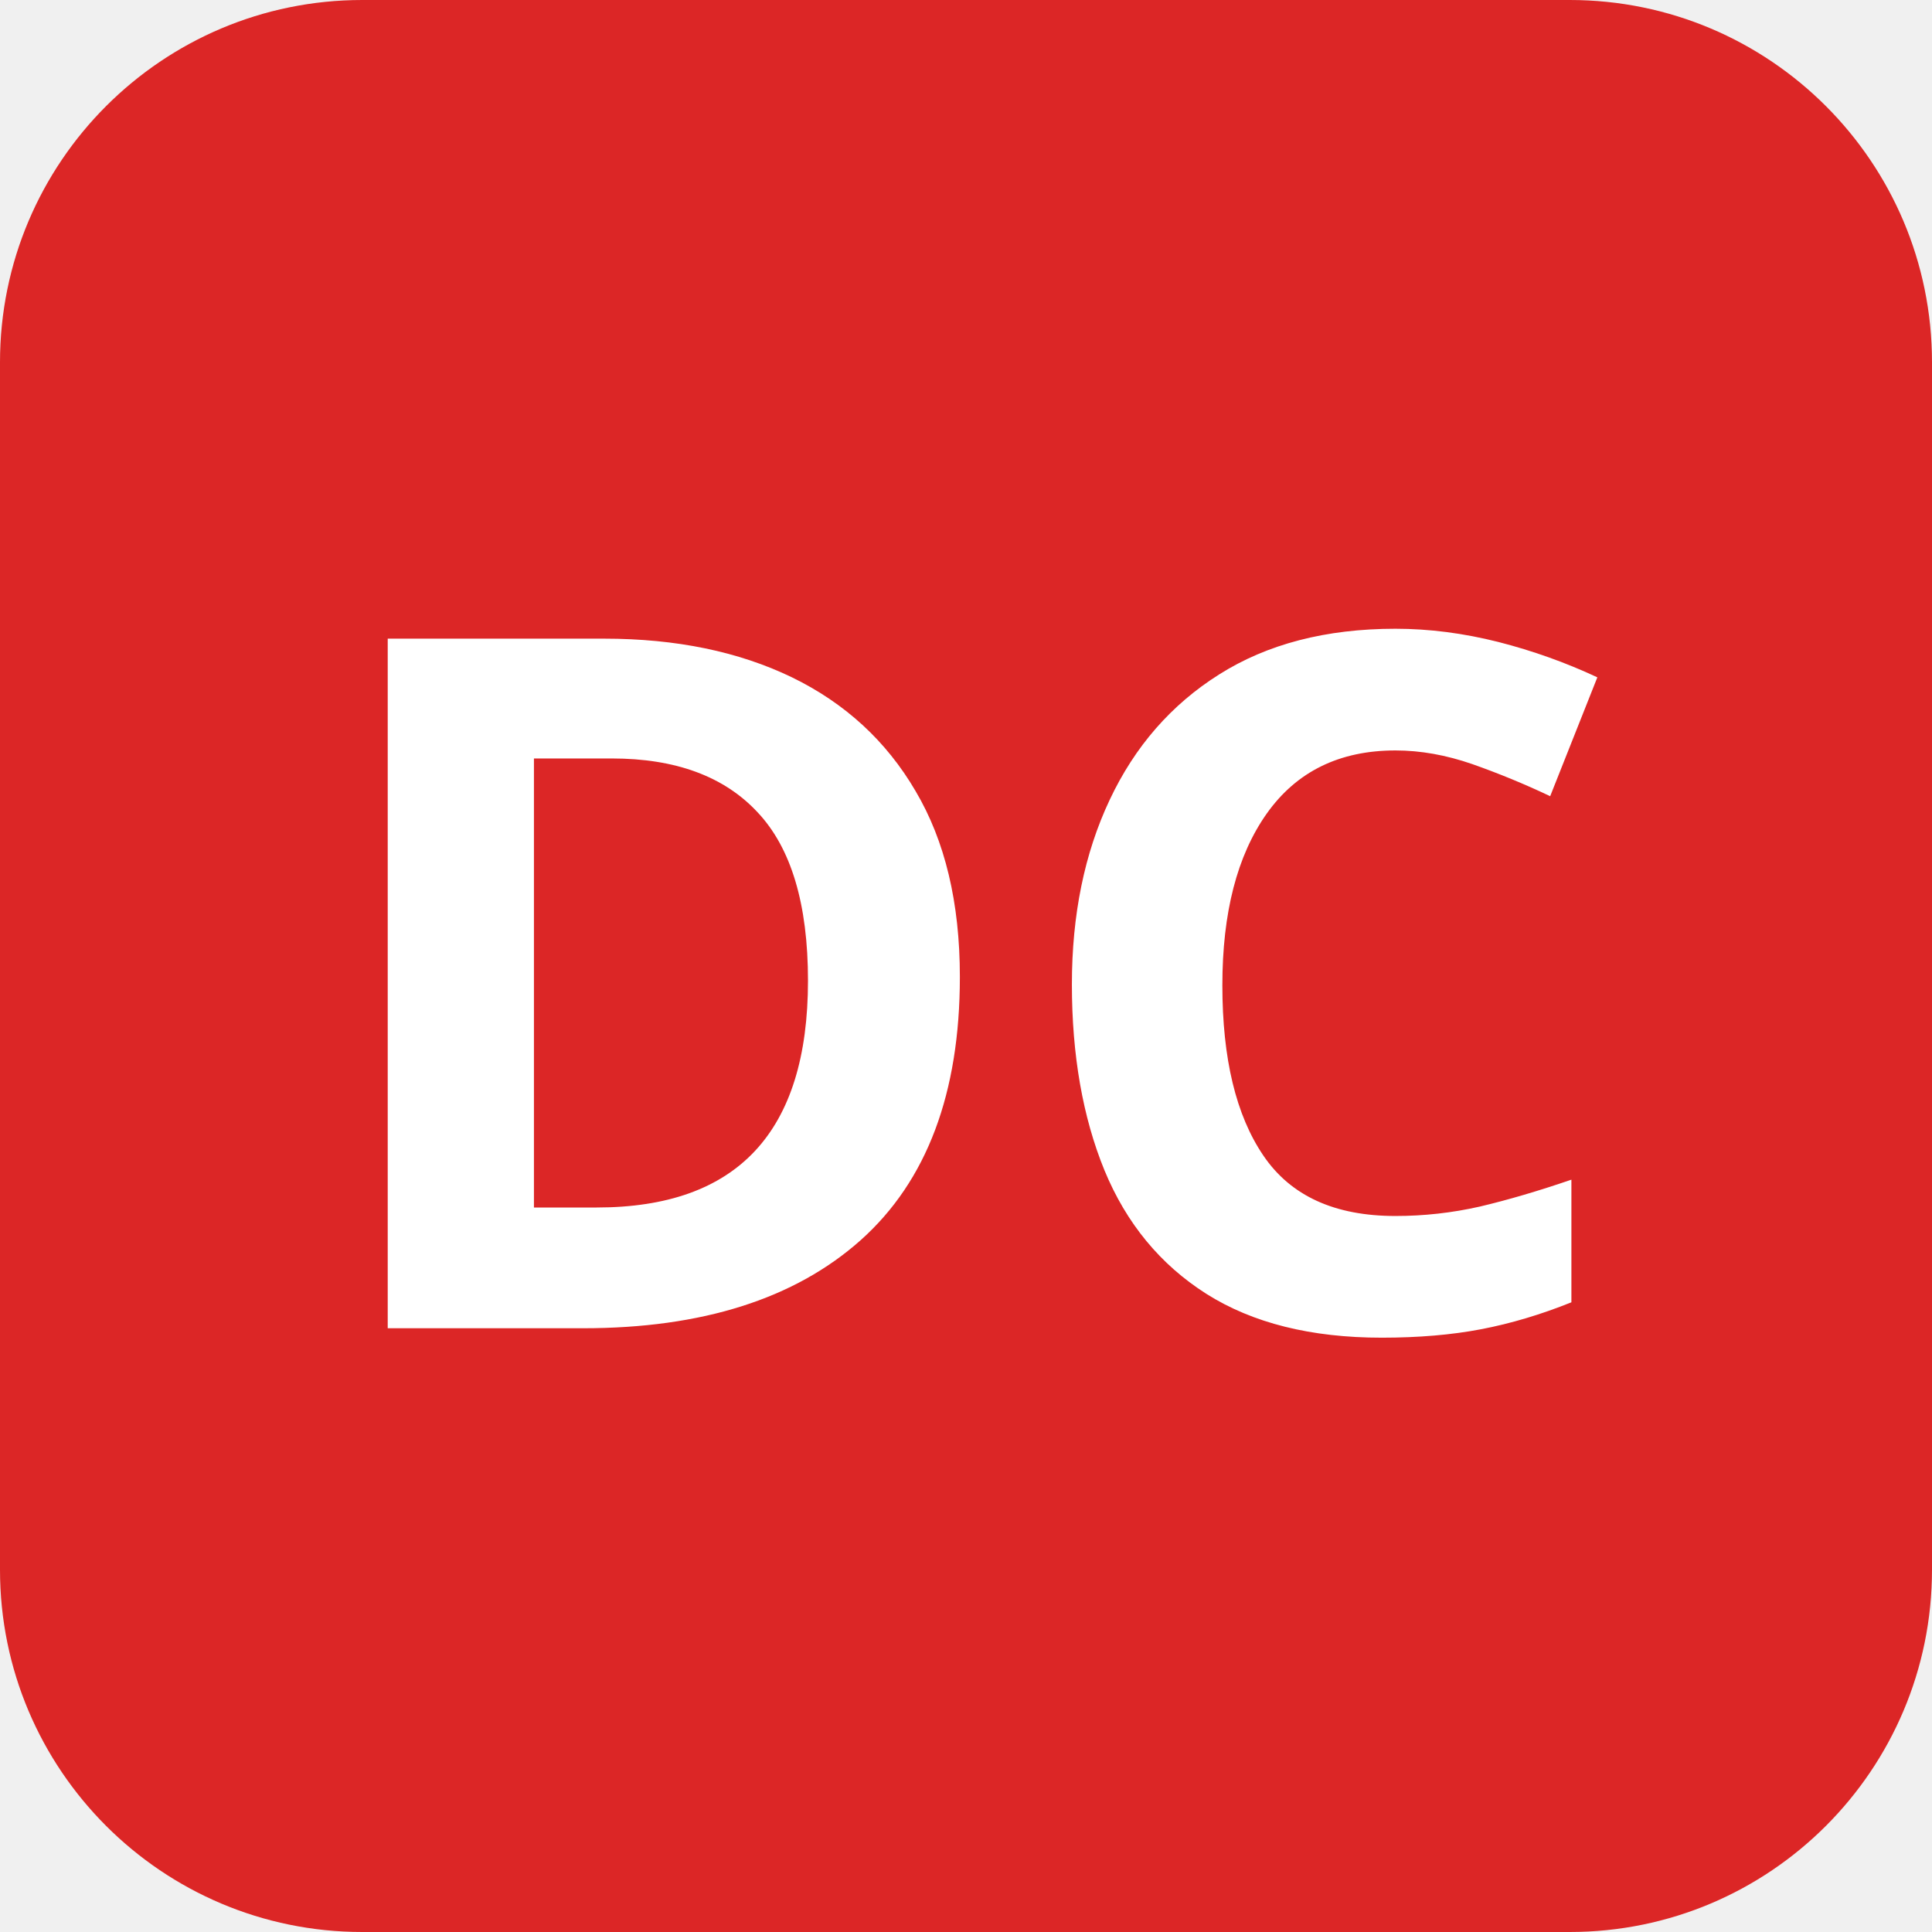
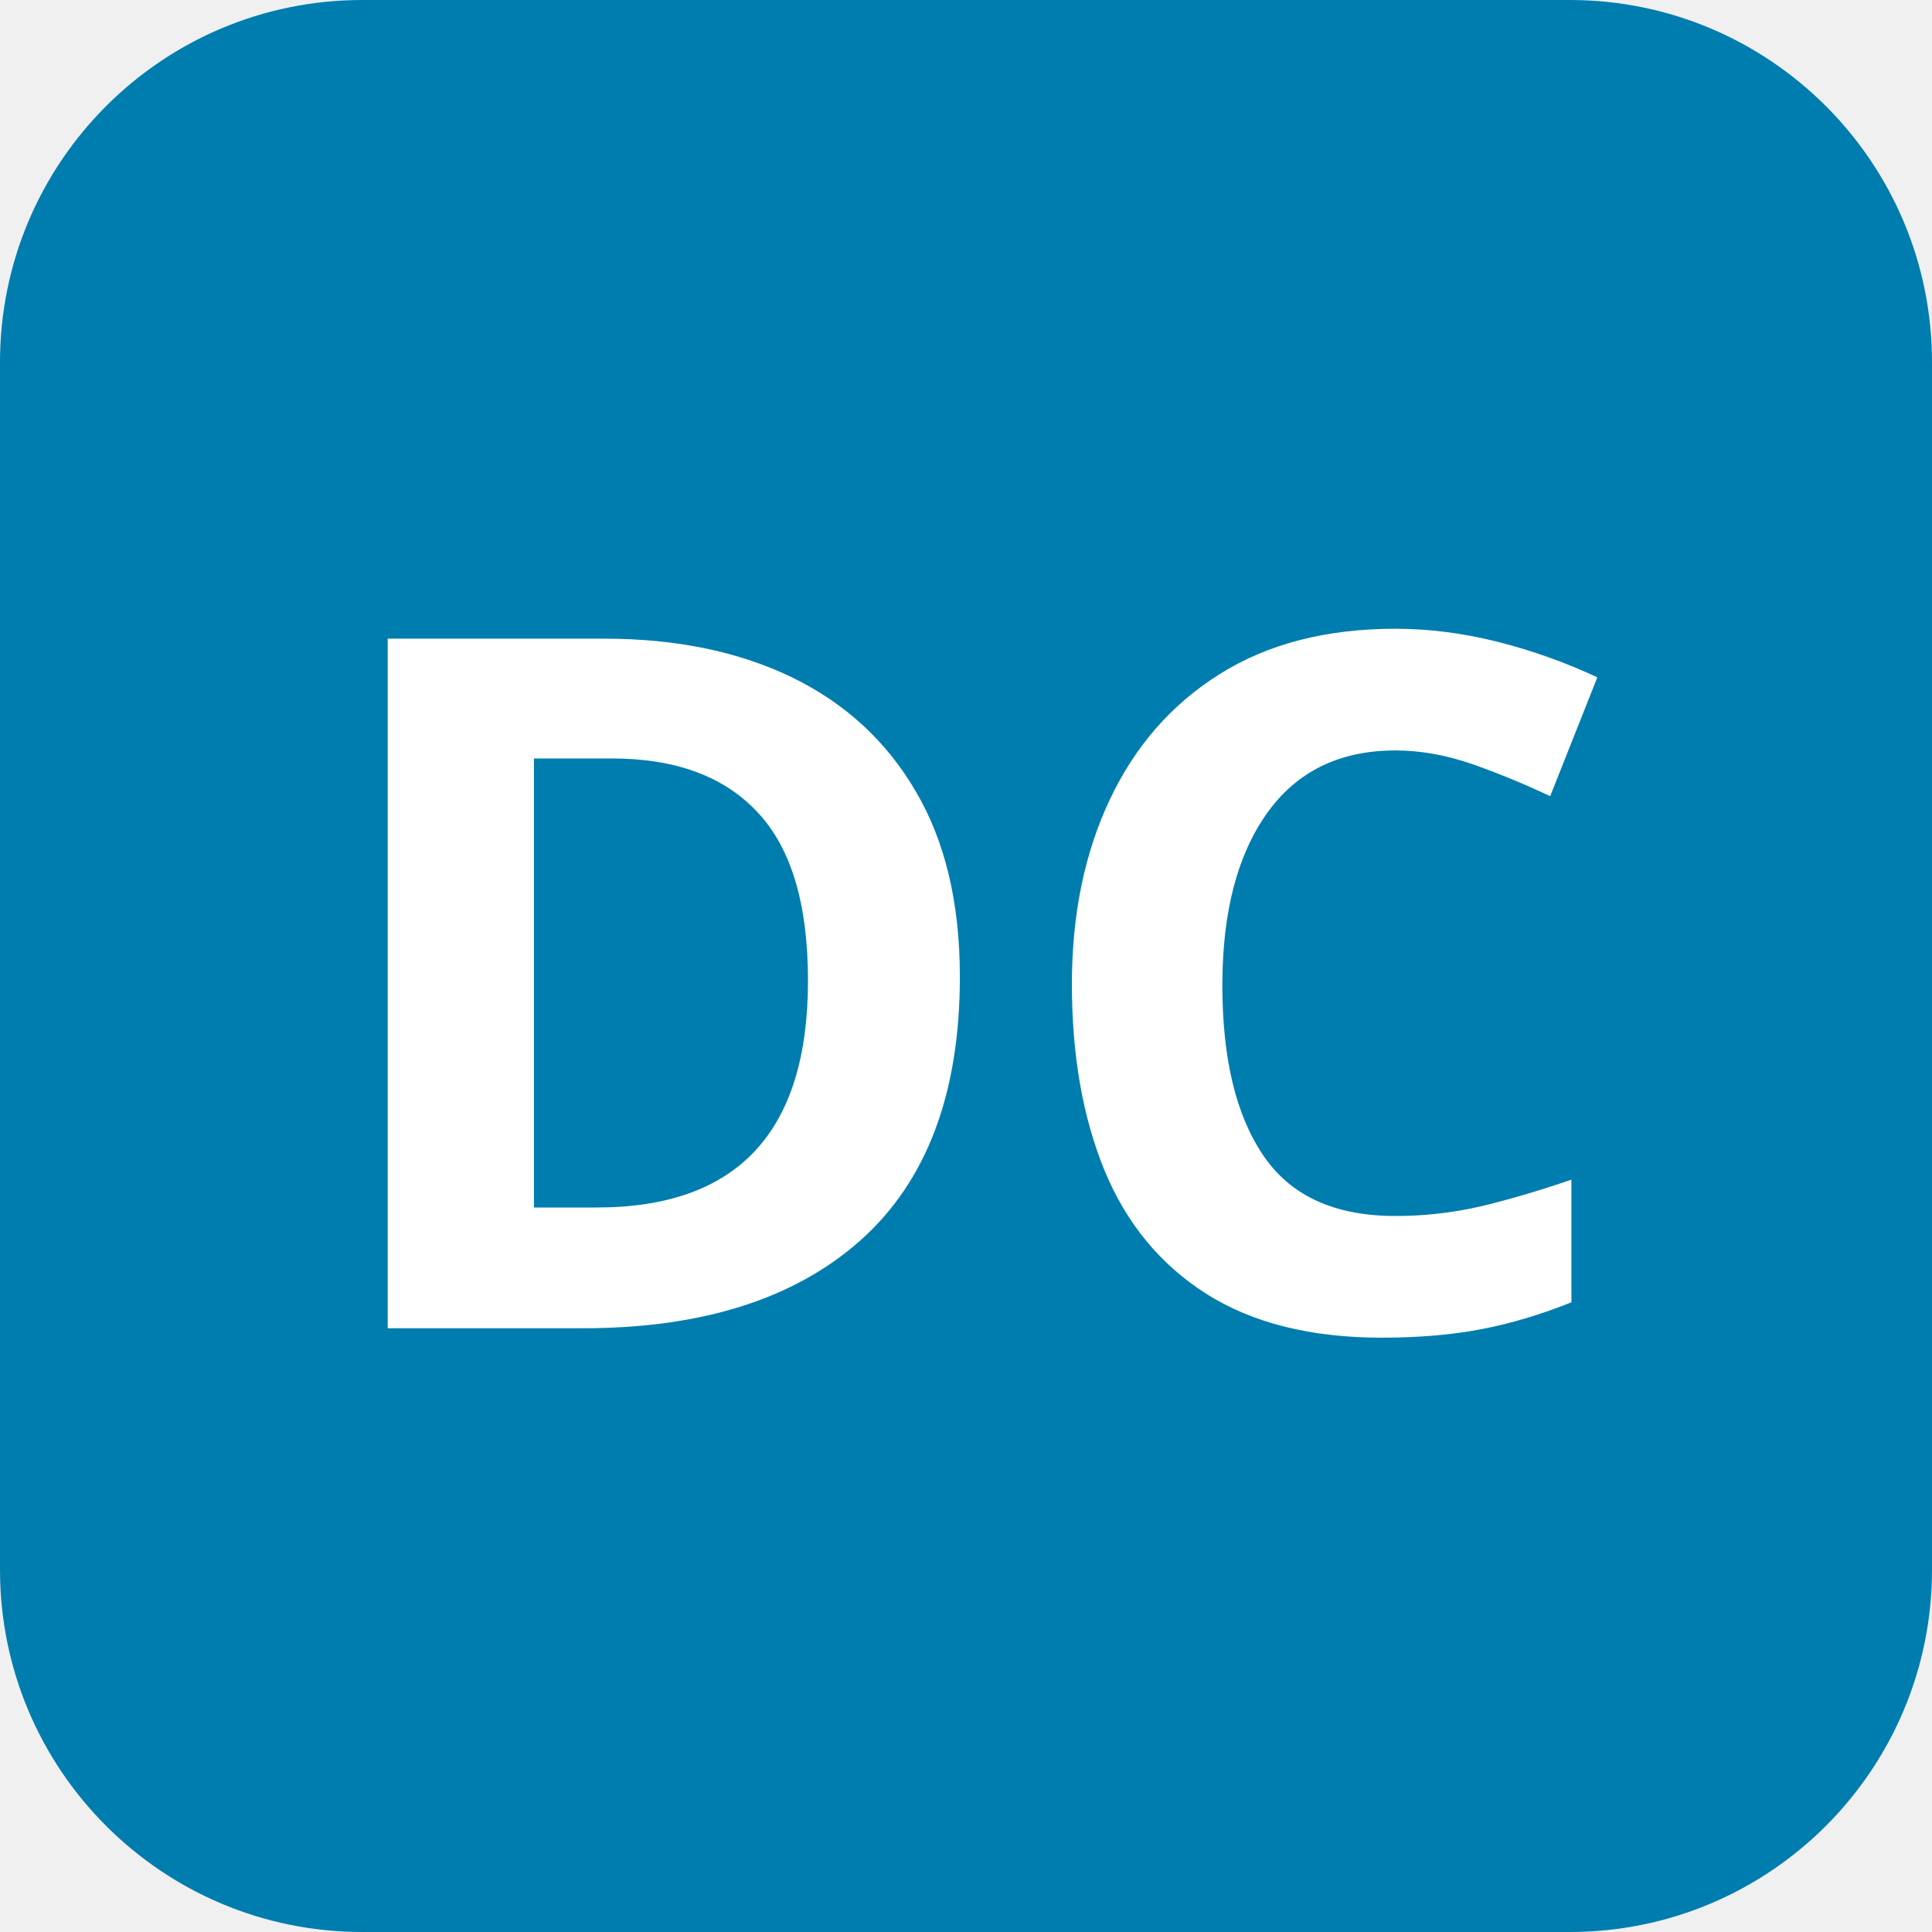
<svg xmlns="http://www.w3.org/2000/svg" viewBox="0 0 64 64">
-   <rect width="64" height="64" rx="12" fill="#dc2626" />
+   <rect width="64" height="64" rx="12" fill="#007daf" />
  <text x="32" y="44" text-anchor="middle" font-family="system-ui,sans-serif" font-weight="700" font-size="32" fill="white">DC</text>
</svg>
